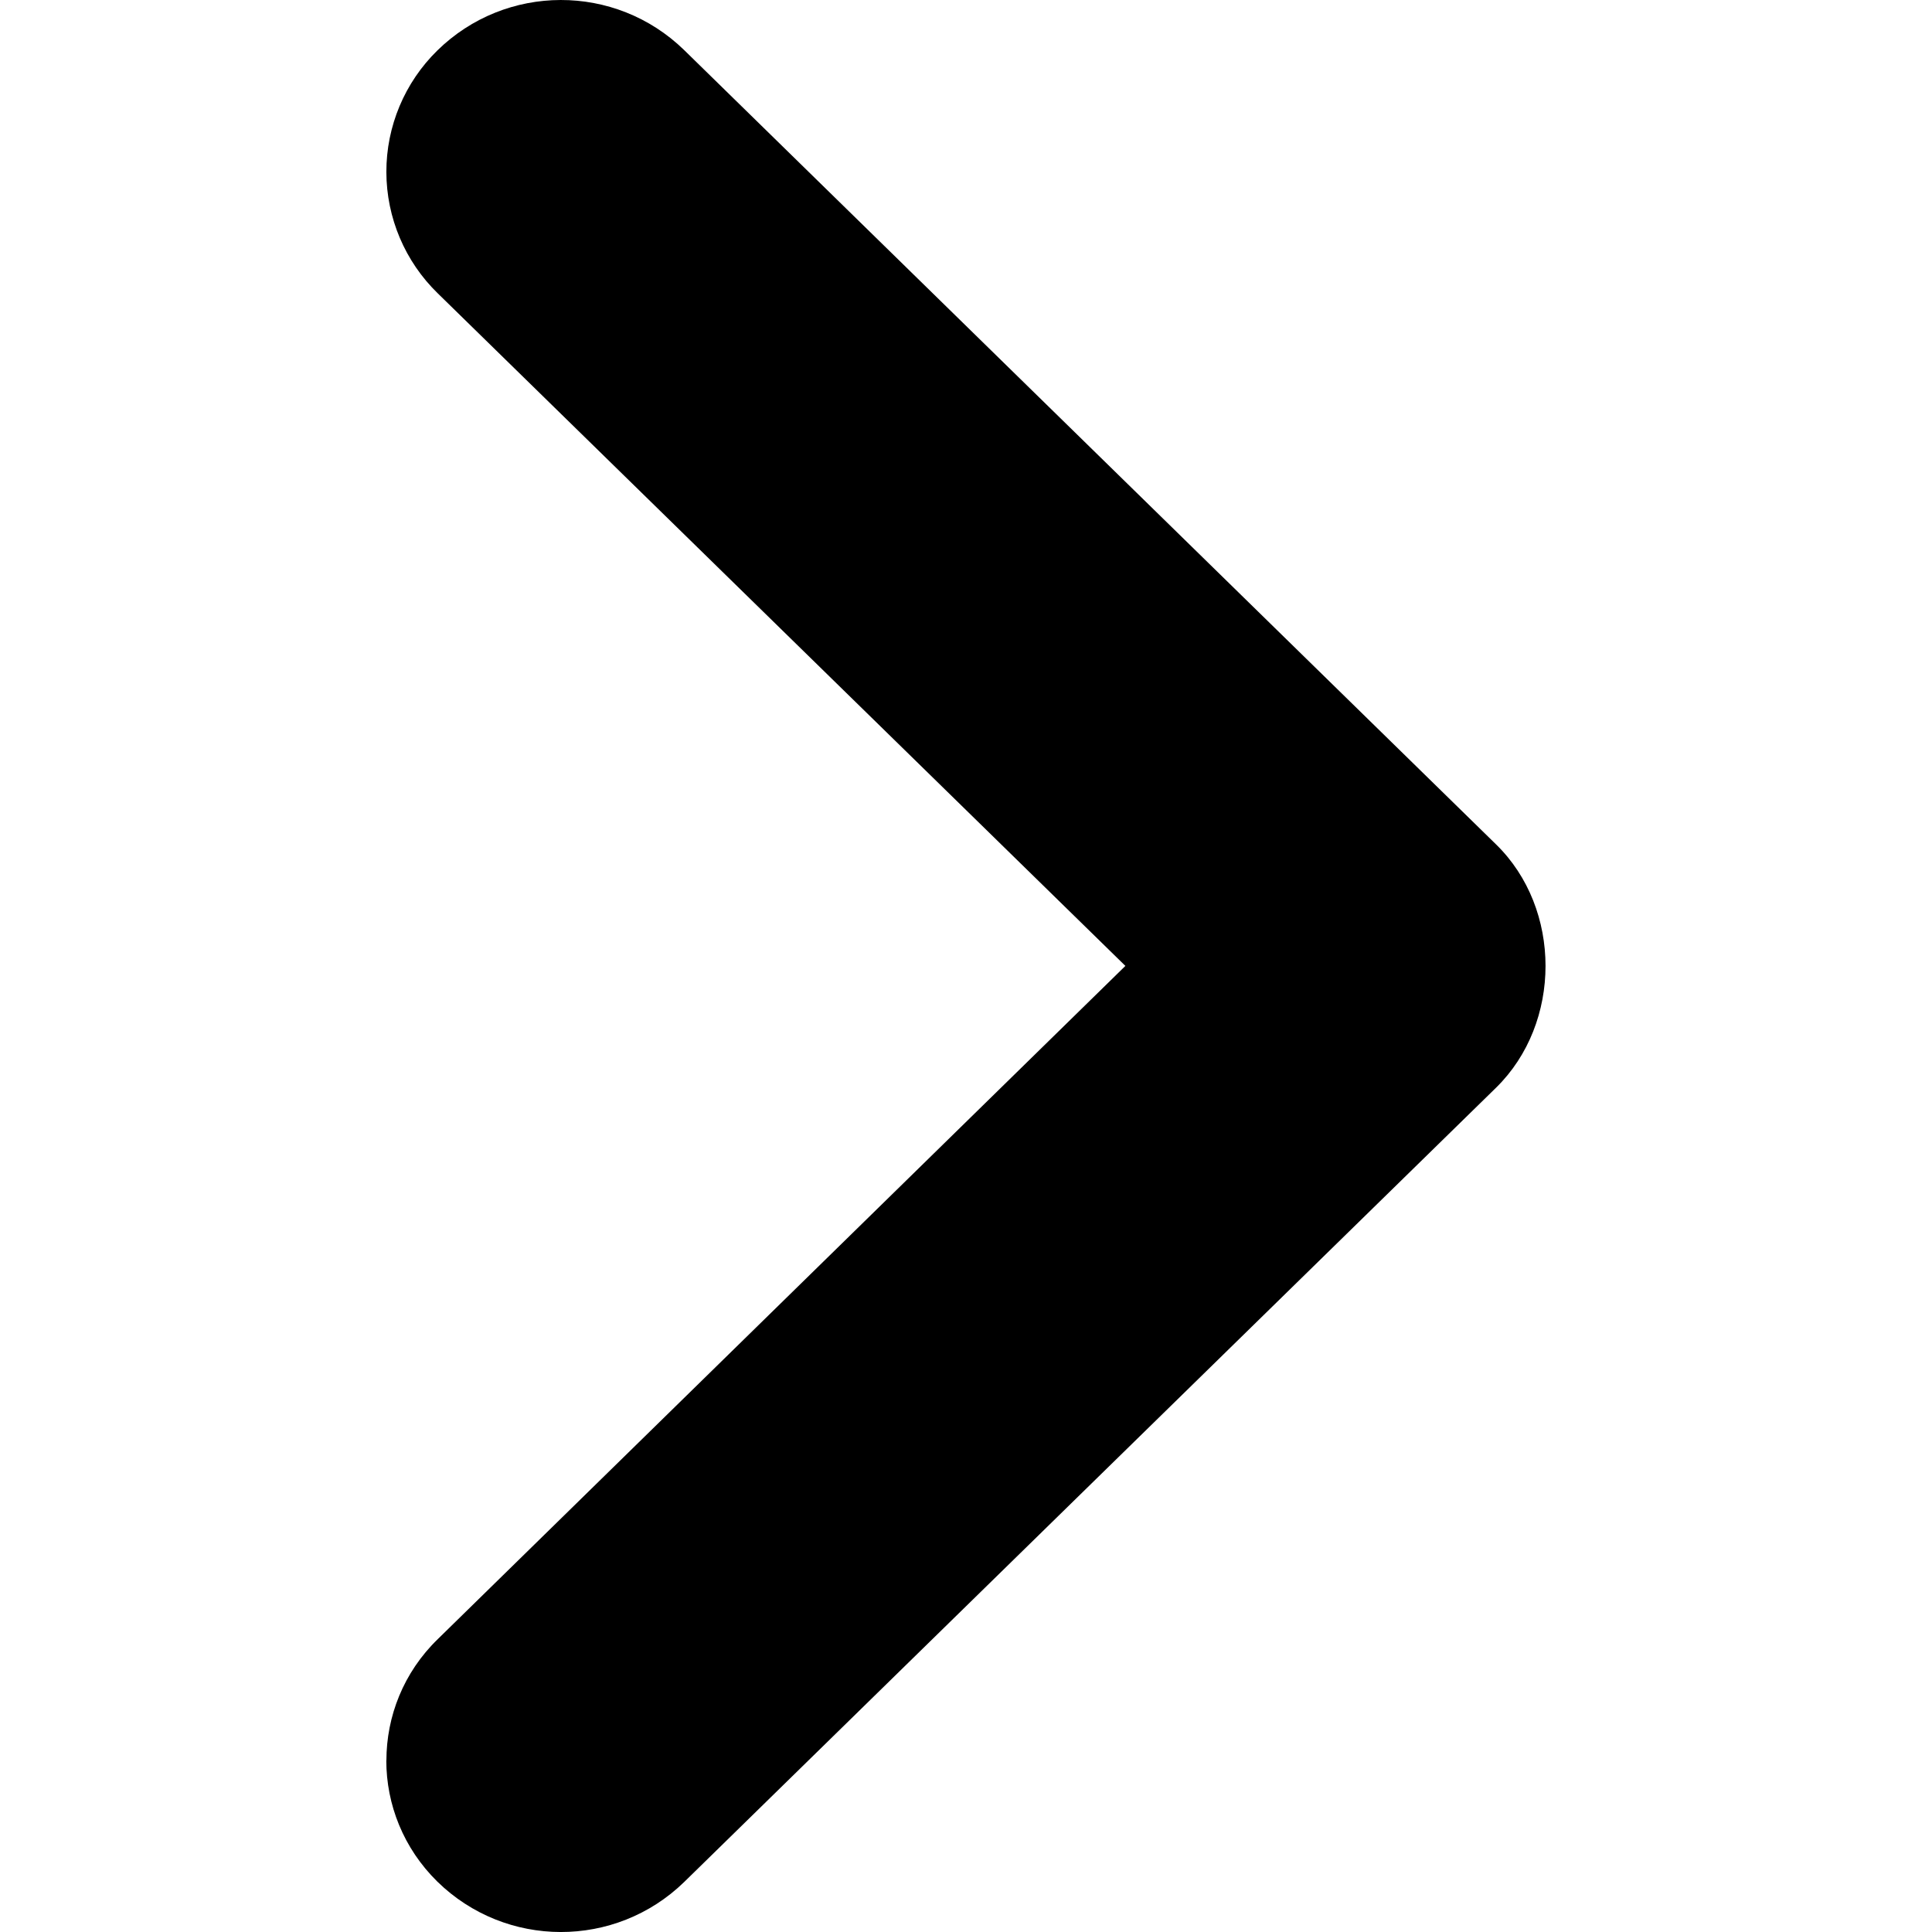
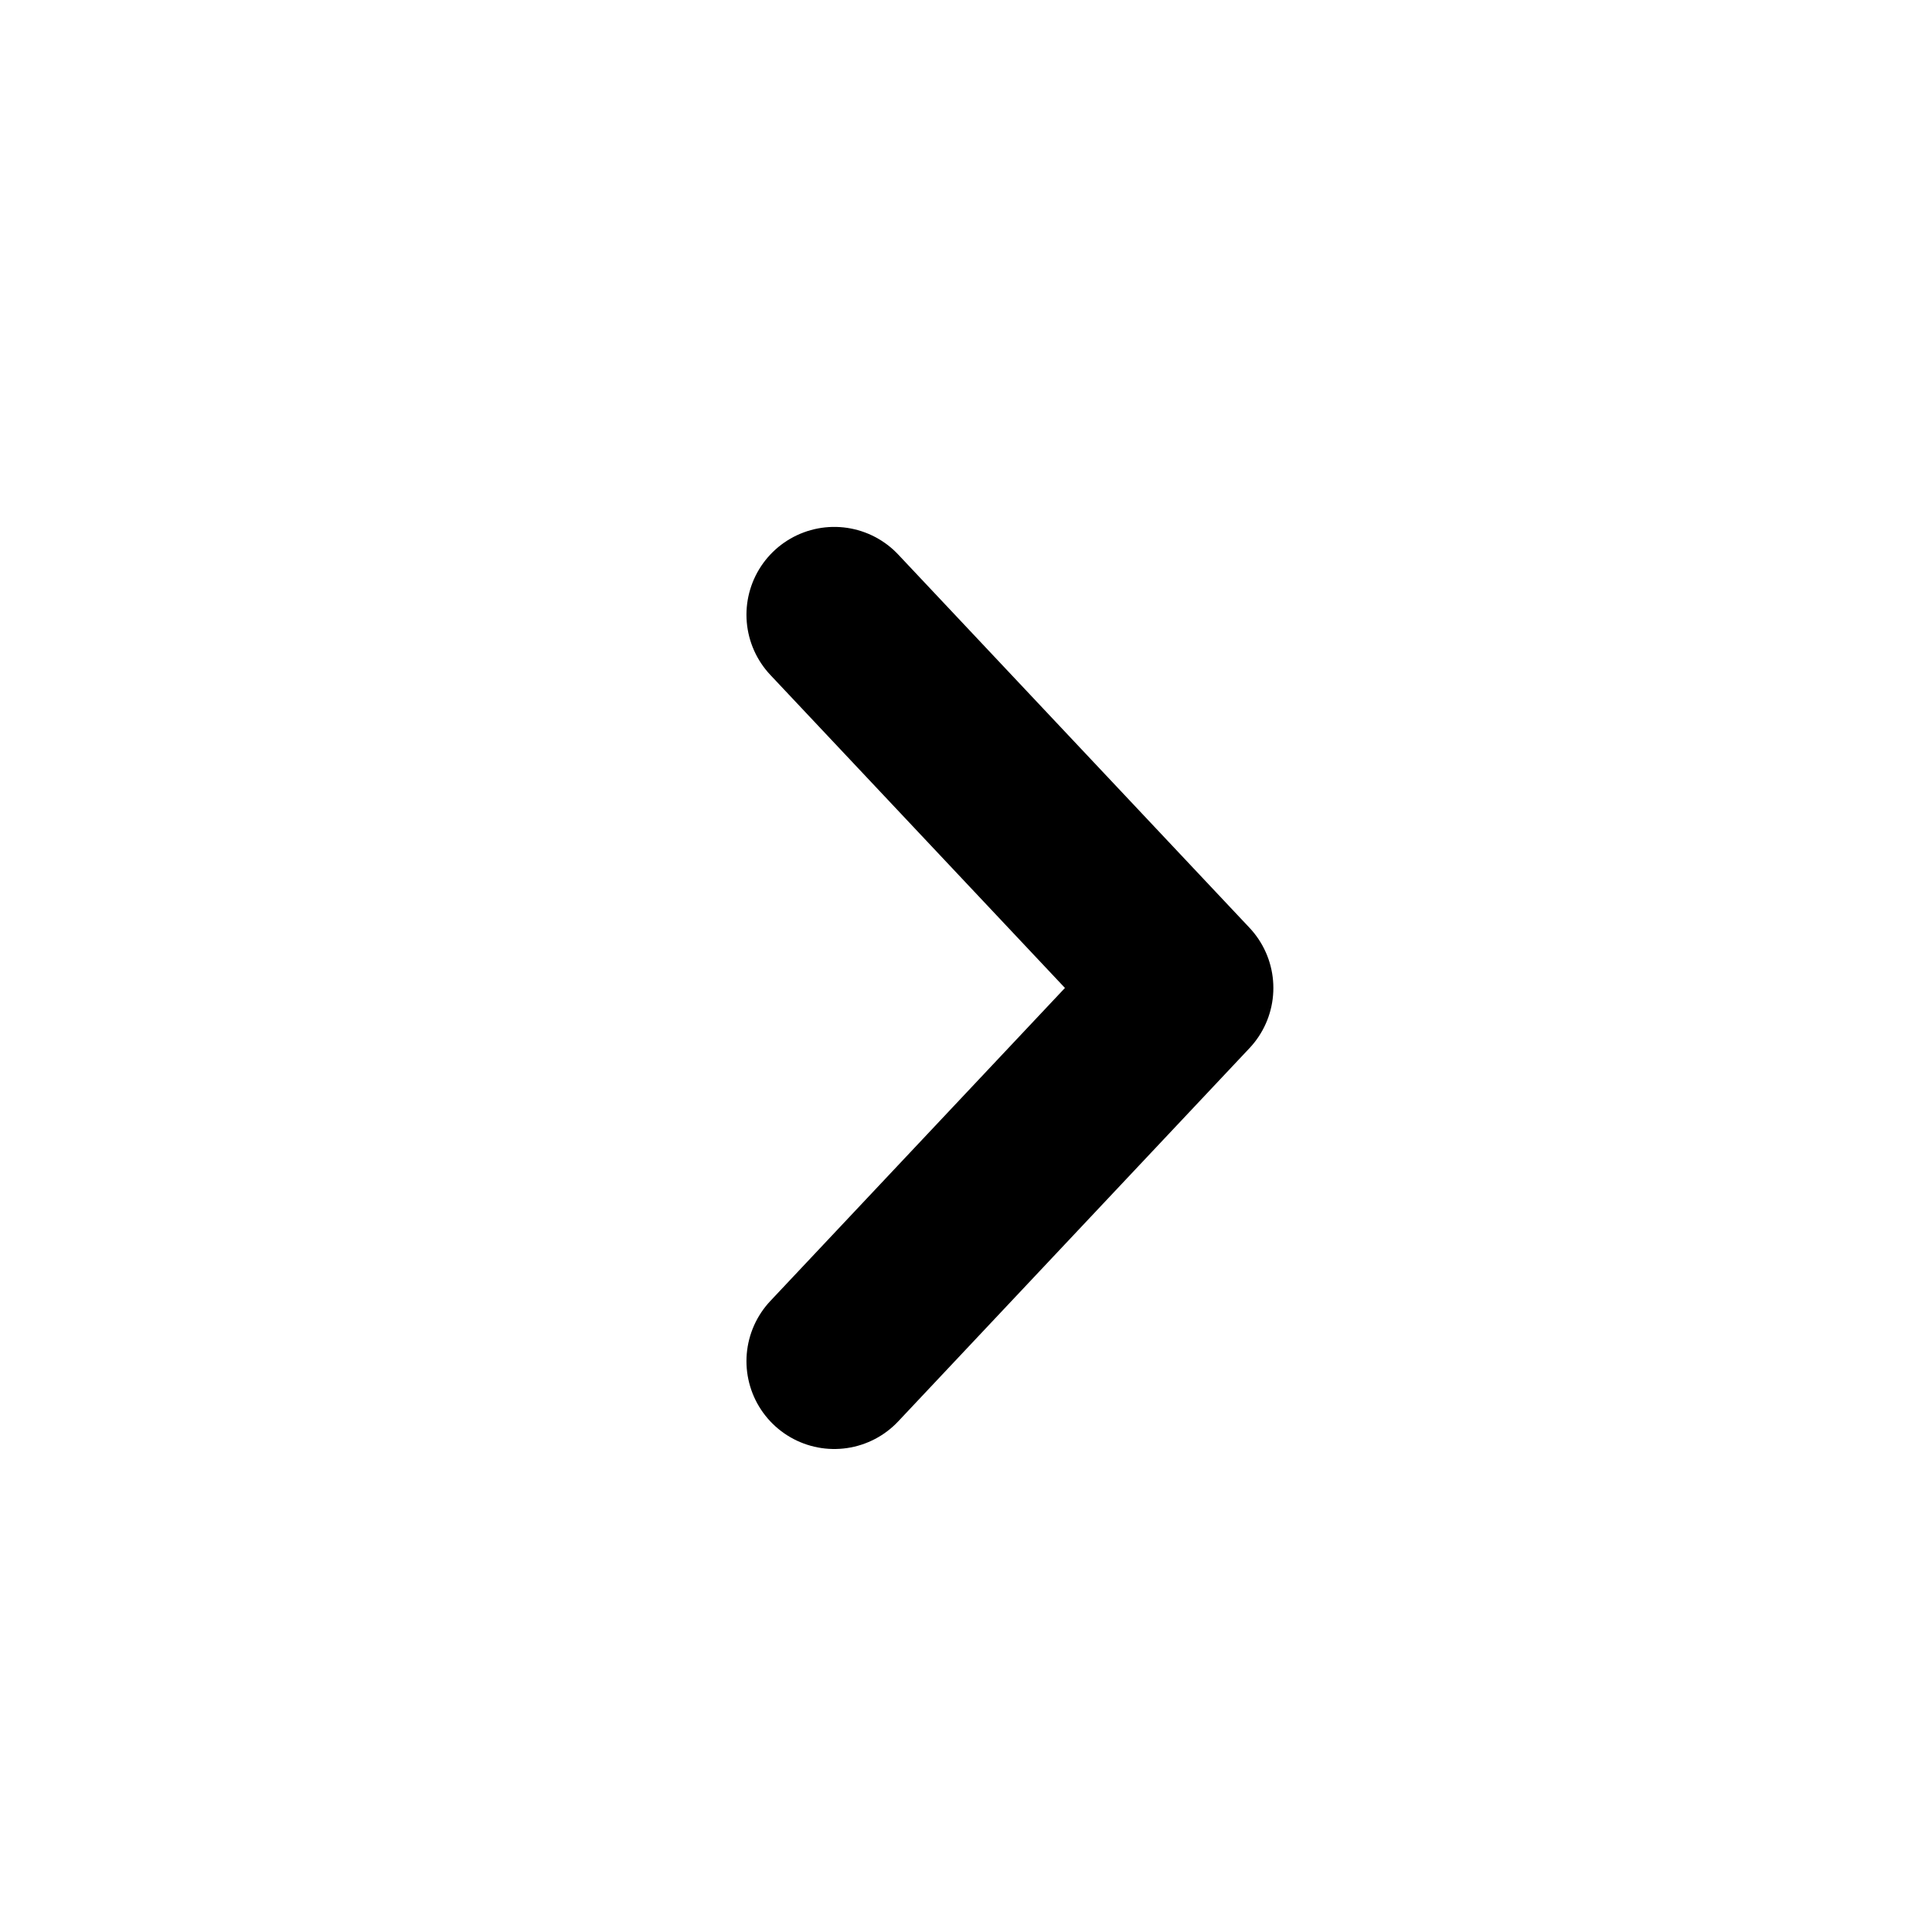
- <svg viewBox="0 0 20 20" id="arrow">
-   <path transform="rotate(90,10,10)" fill-rule="evenodd" clip-rule="evenodd" d="M18.225 16c-.455 0-.912-.176-1.258-.533L9.999 8.35l-6.962 7.118a1.756 1.756 0 0 1-2.514.005 1.828 1.828 0 0 1-.005-2.555l8.223-8.405c.666-.683 1.85-.683 2.519 0l8.223 8.405a1.83 1.83 0 0 1-.005 2.555c-.346.352-.8.528-1.253.528" fill="currentColor" />
+ <svg xmlns="http://www.w3.org/2000/svg" width="44" height="44" viewBox="0 0 44 44" fill="none">
+   <path d="M19 31L27 22.5L19 14" stroke="currentColor" stroke-width="4" stroke-linecap="round" stroke-linejoin="round" />
</svg>
